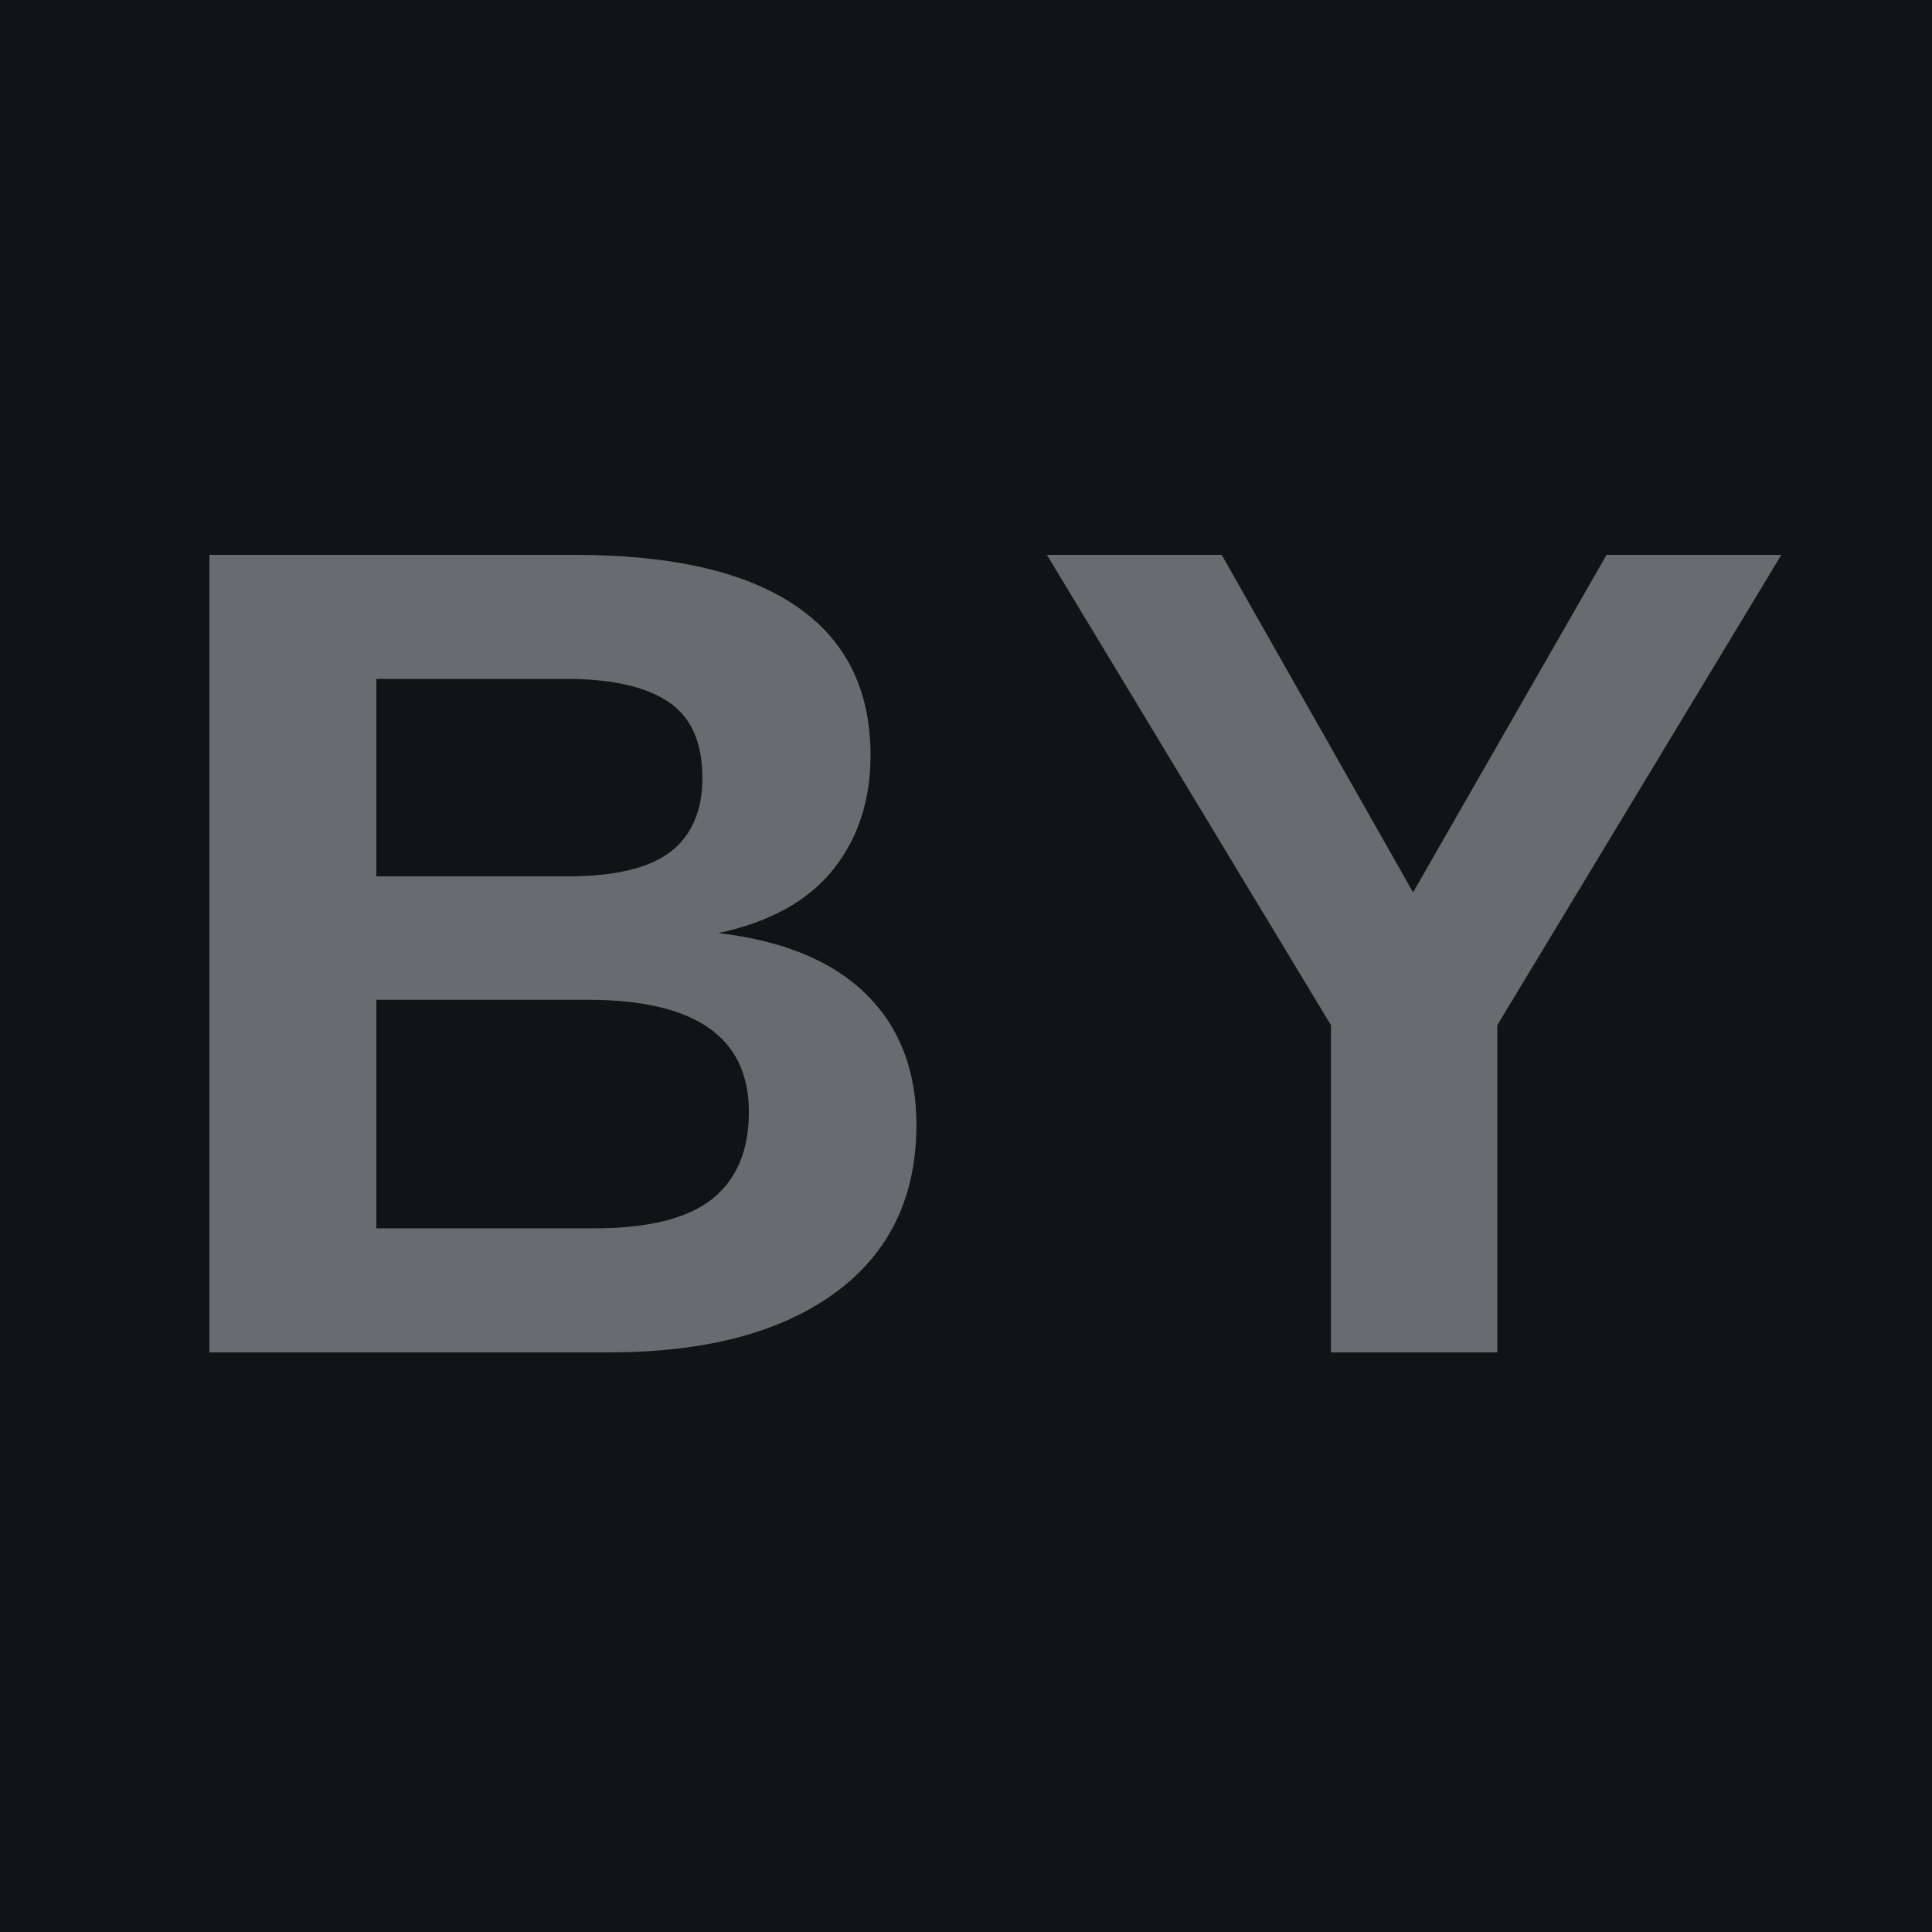
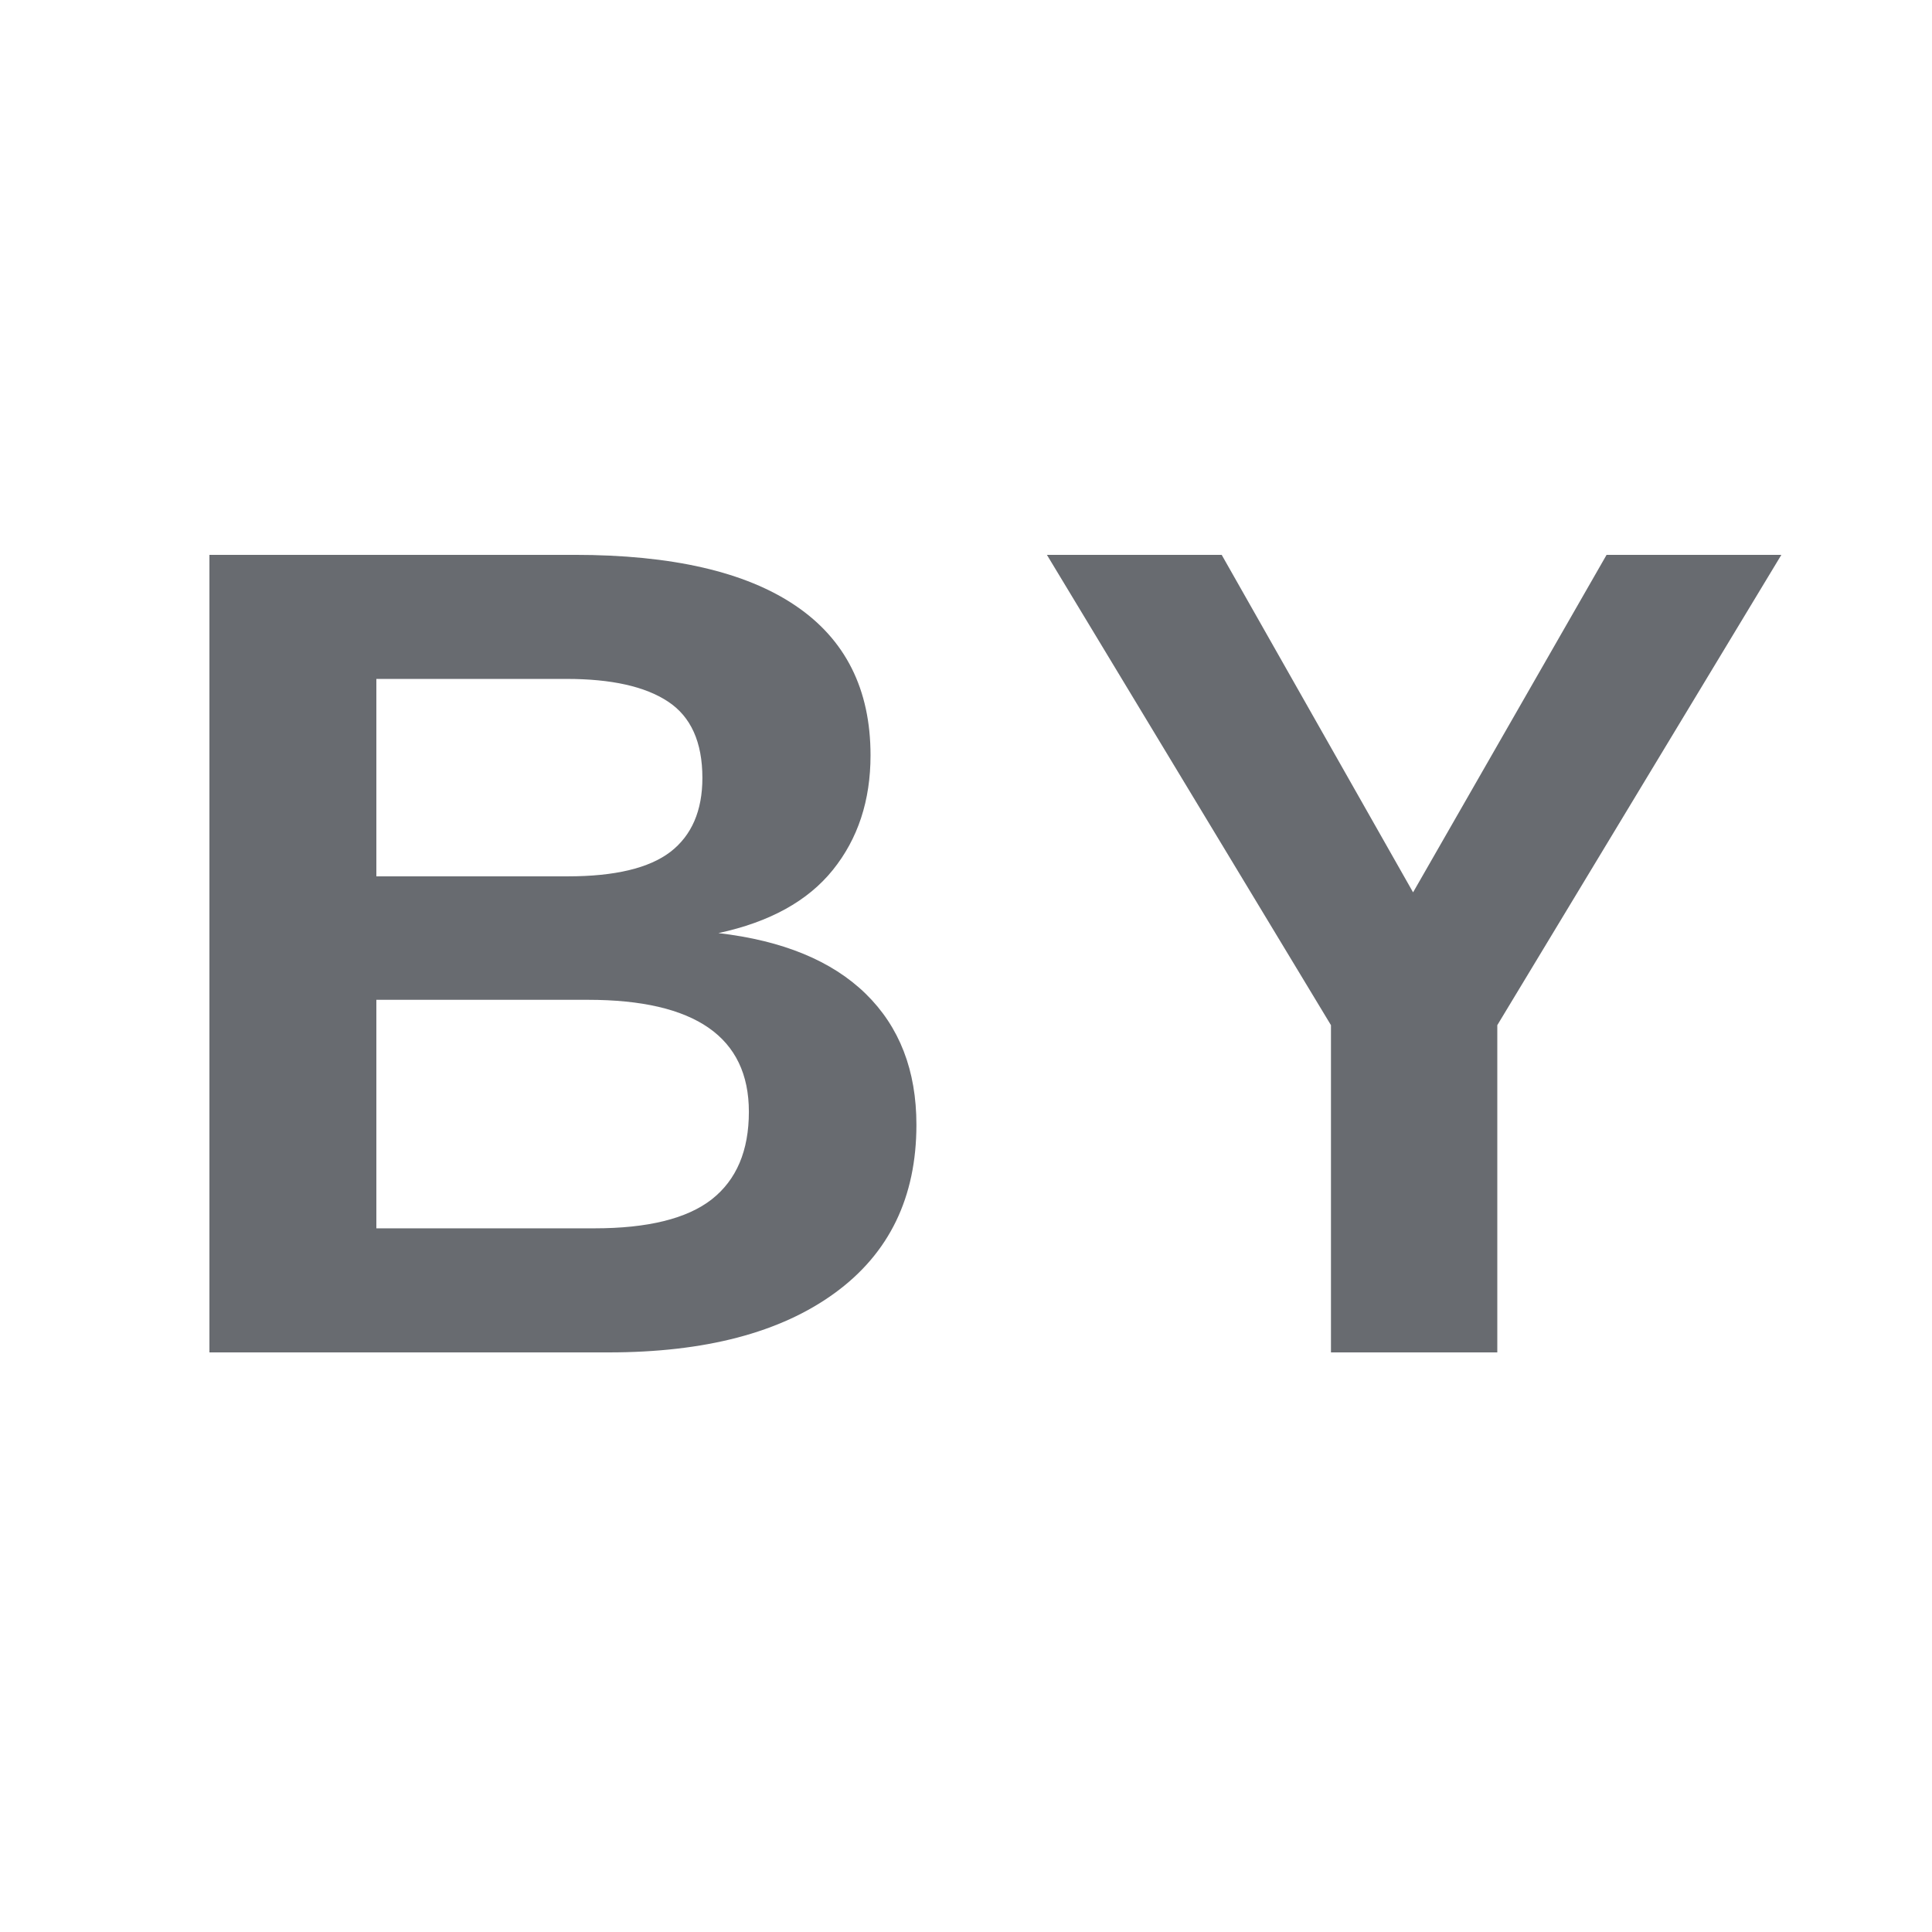
<svg xmlns="http://www.w3.org/2000/svg" viewBox="0 0 100 100">
-   <rect width="100" height="100" fill="#121315" />
  <text x="50" y="70" font-family="Arial, sans-serif" font-size="60" font-weight="700" text-anchor="middle" fill="#686b70" letter-spacing="0.05em">BY</text>
</svg>
